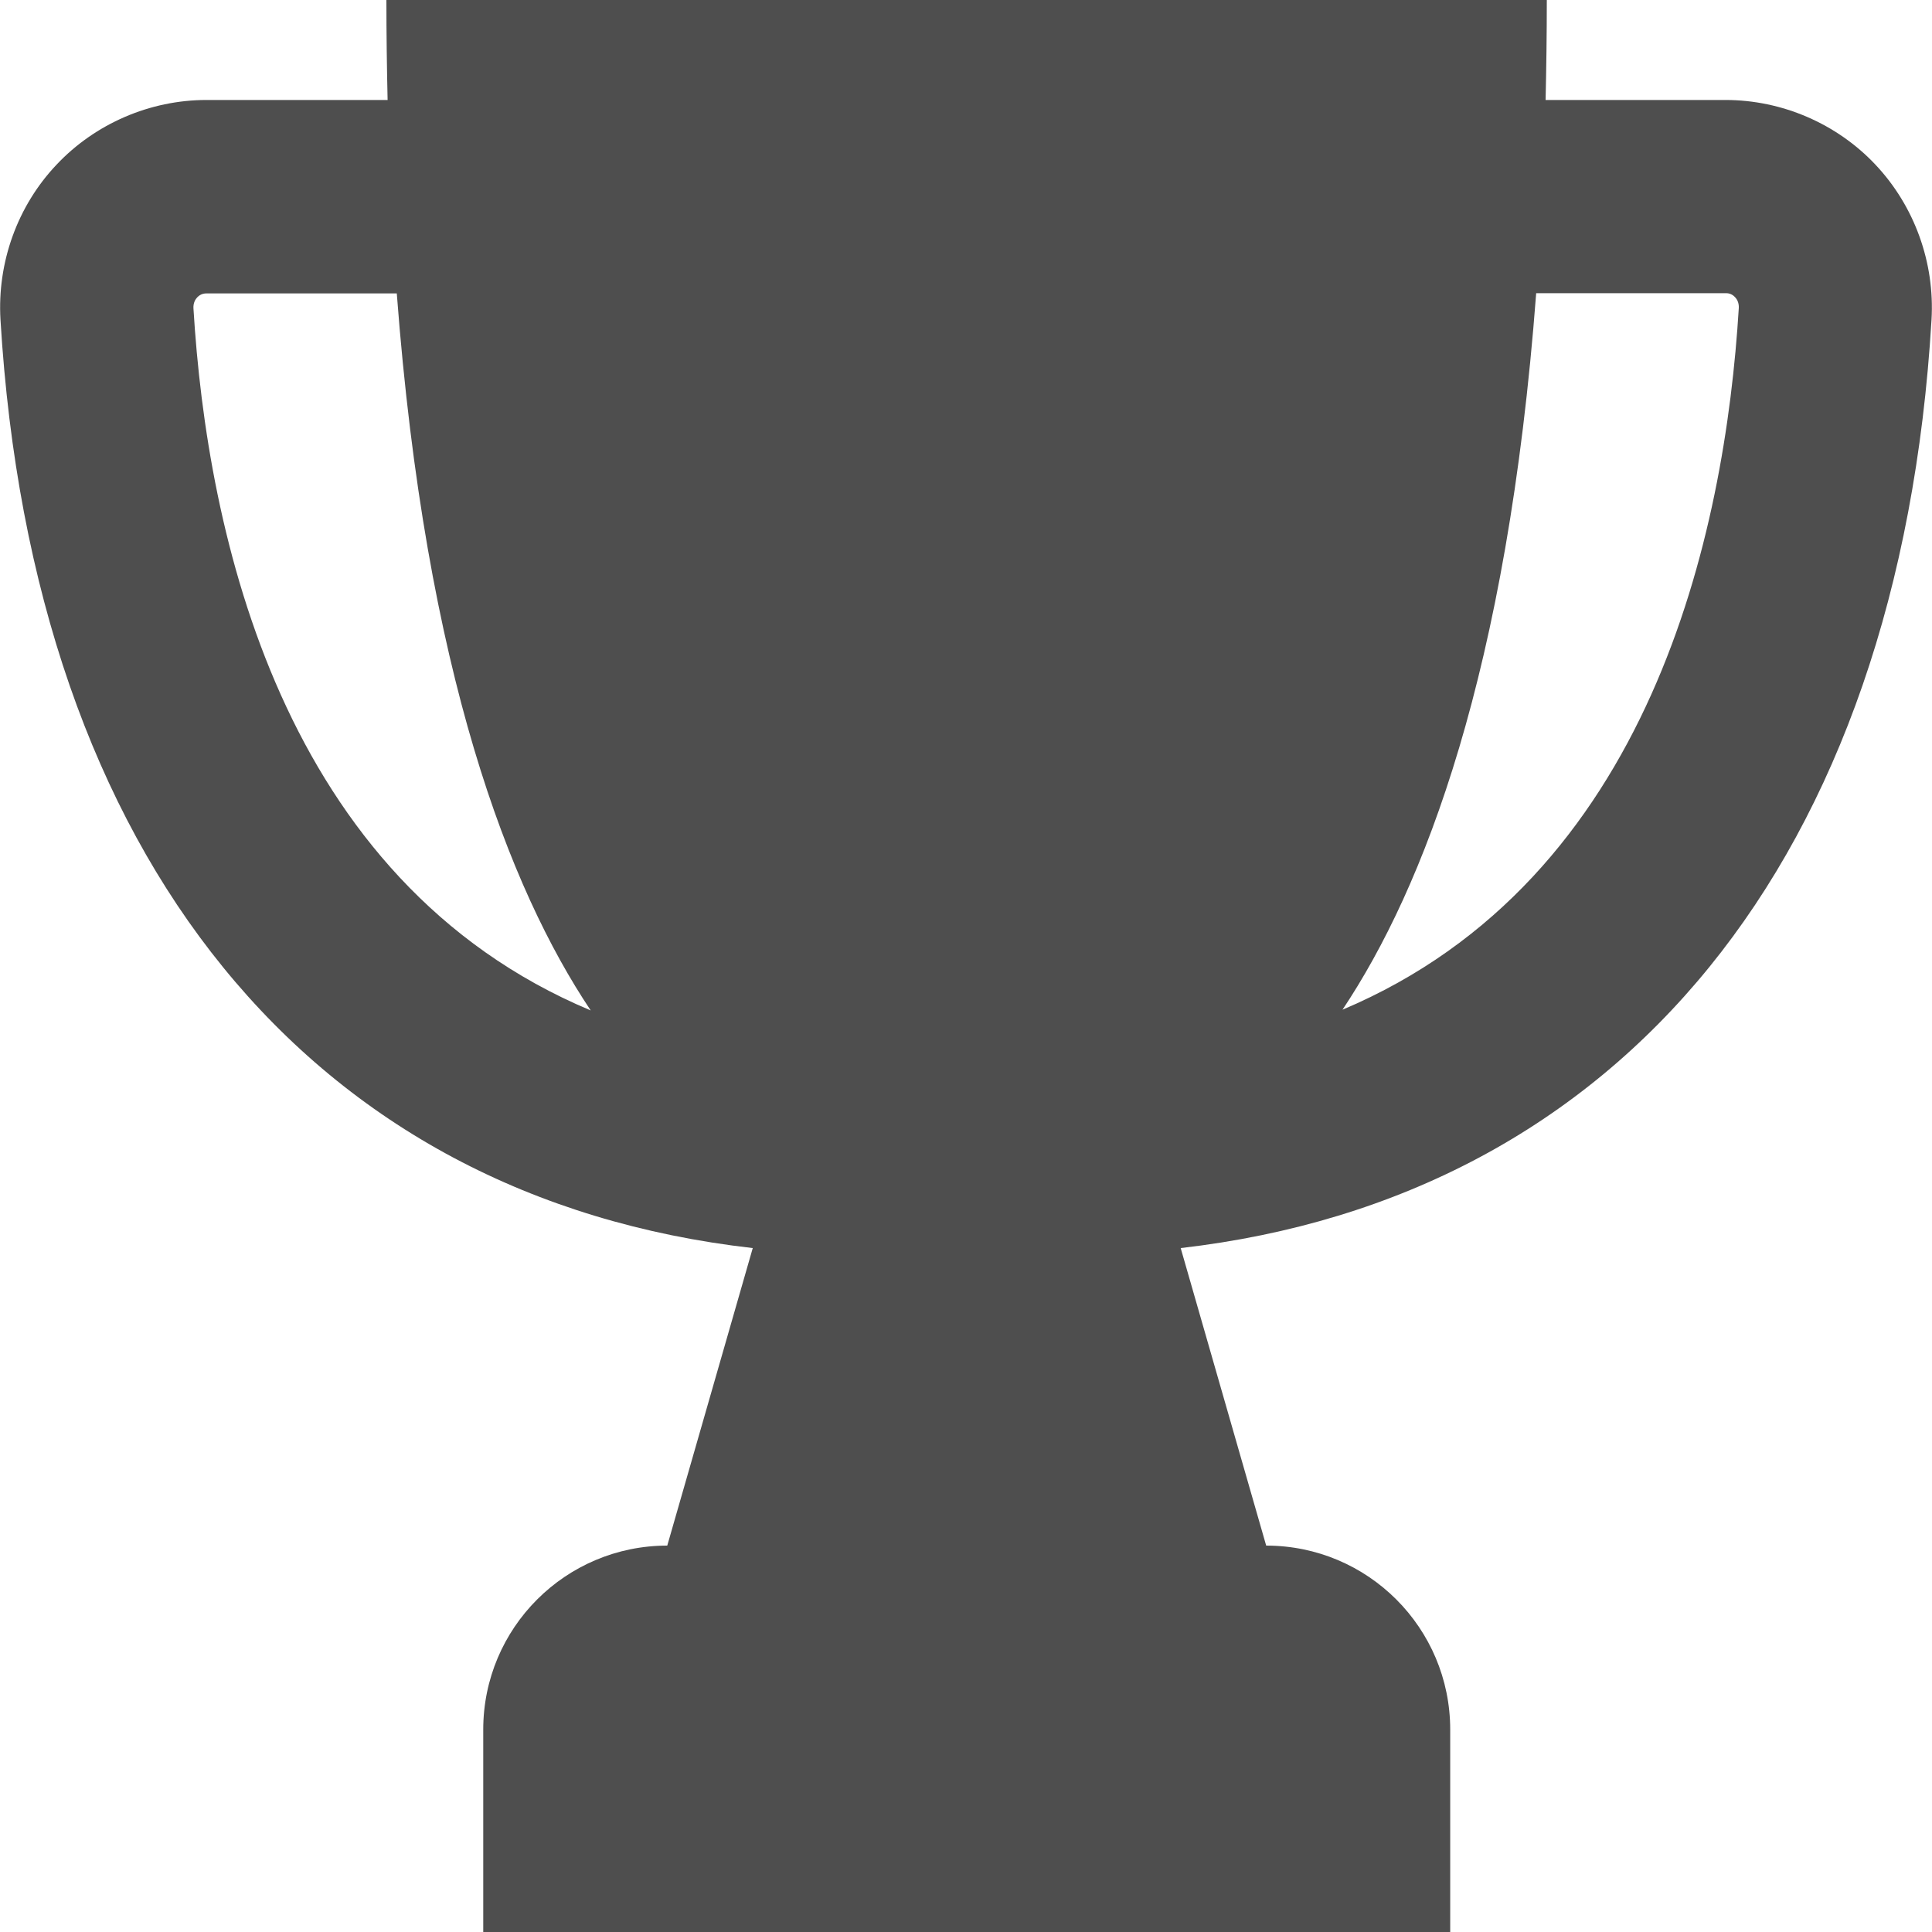
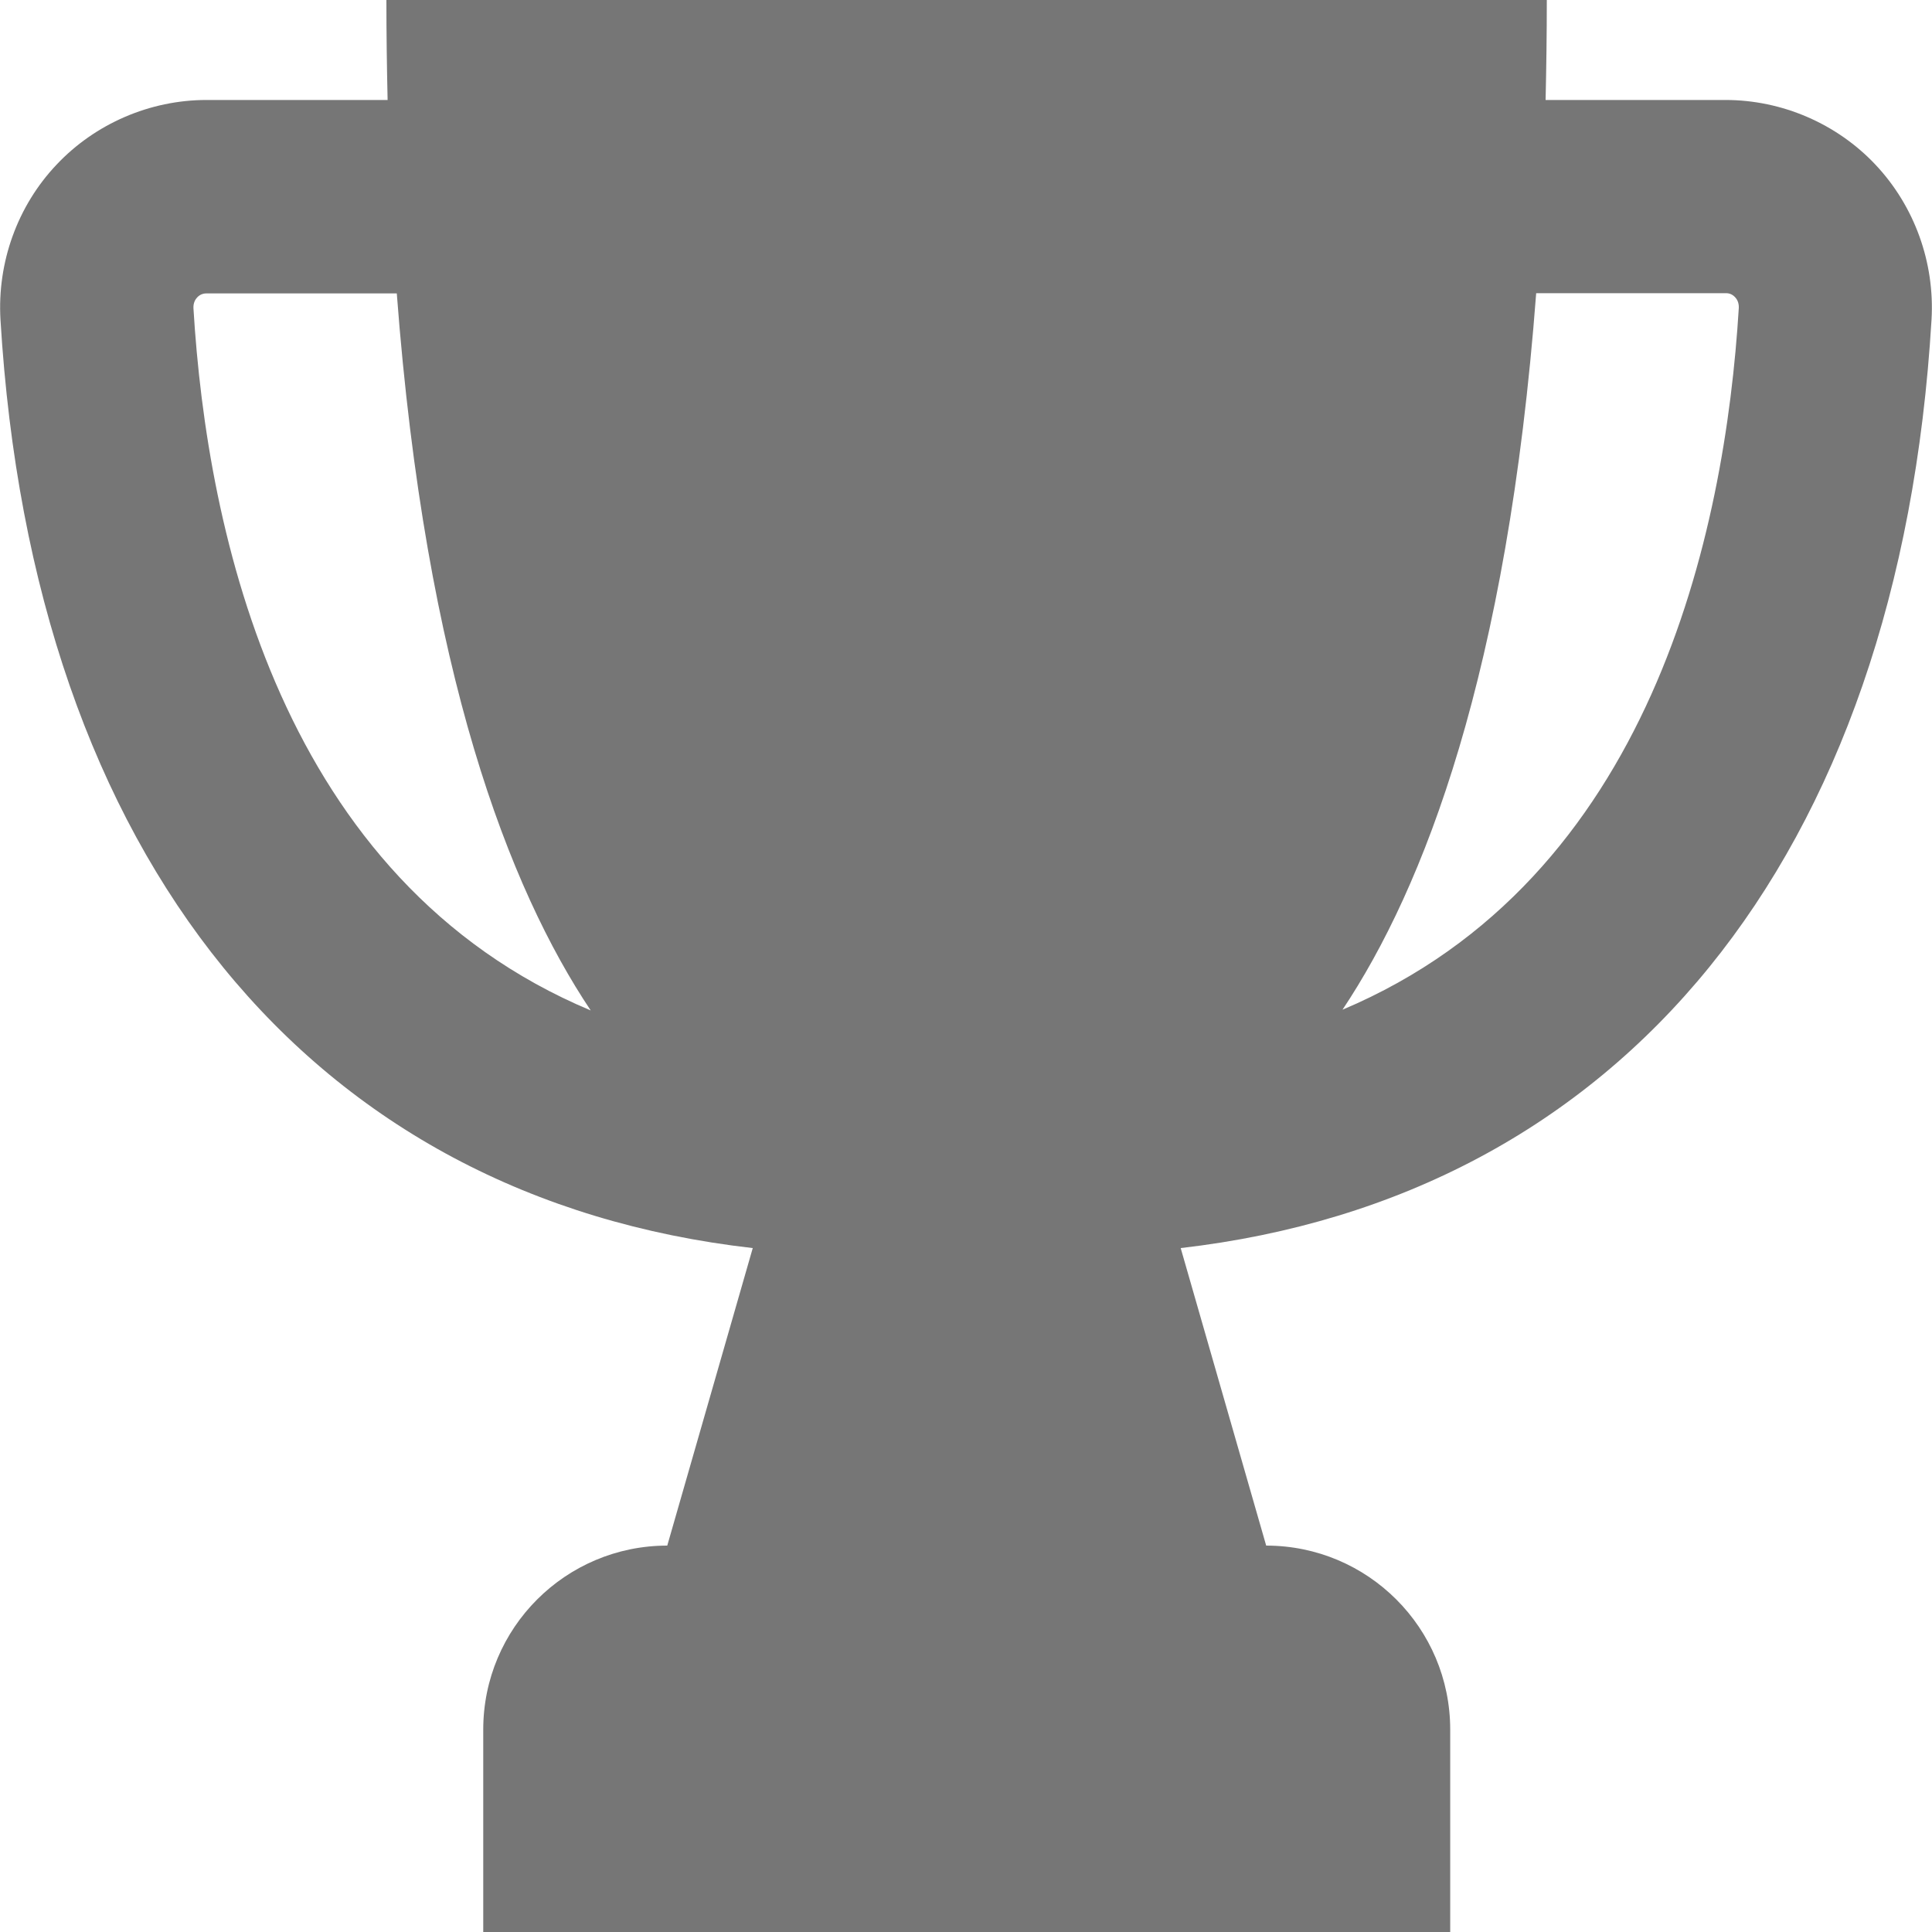
<svg xmlns="http://www.w3.org/2000/svg" version="1.1" width="512" height="512" x="0" y="0" viewBox="0 0 409.6 409.6" style="enable-background:new 0 0 512 512" xml:space="preserve" class="">
  <g>
-     <path d="M397.619 34.918c-8.192-8.704-19.814-13.722-31.795-13.722H327.68c.154-6.861.256-13.926.256-21.197H81.92c0 7.27.102 14.336.256 21.197h-38.4c-11.981 0-23.603 5.018-31.795 13.722C3.686 43.674-.614 55.654.102 67.789 6.963 182.17 65.997 253.952 159.59 264.602l-18.125 63.078c-21.555 0-39.014 17.459-39.014 39.014V409.6h205.005v-42.906c0-21.555-17.459-39.014-39.014-39.014l-18.125-63.078c93.389-10.752 152.371-82.483 159.181-196.813.716-12.083-3.584-24.064-11.879-32.871zM41.011 65.331c-.051-1.126.41-1.894.819-2.304.768-.819 1.69-.819 1.946-.819h40.346c6.093 80.538 23.859 126.208 41.114 152.013-65.69-27.546-81.358-101.12-84.225-148.89zm243.61 148.736c17.254-25.856 34.97-71.475 41.062-151.91h40.192c.307 0 1.178 0 1.946.819.41.41.87 1.178.819 2.304-2.918 47.77-18.534 121.139-84.019 148.787z" fill="#4e4e4e" opacity="1" data-original="#000000" class="" />
+     <path d="M397.619 34.918c-8.192-8.704-19.814-13.722-31.795-13.722H327.68c.154-6.861.256-13.926.256-21.197H81.92c0 7.27.102 14.336.256 21.197h-38.4c-11.981 0-23.603 5.018-31.795 13.722C3.686 43.674-.614 55.654.102 67.789 6.963 182.17 65.997 253.952 159.59 264.602l-18.125 63.078c-21.555 0-39.014 17.459-39.014 39.014V409.6h205.005v-42.906c0-21.555-17.459-39.014-39.014-39.014l-18.125-63.078c93.389-10.752 152.371-82.483 159.181-196.813.716-12.083-3.584-24.064-11.879-32.871zM41.011 65.331c-.051-1.126.41-1.894.819-2.304.768-.819 1.69-.819 1.946-.819h40.346c6.093 80.538 23.859 126.208 41.114 152.013-65.69-27.546-81.358-101.12-84.225-148.89zm243.61 148.736c17.254-25.856 34.97-71.475 41.062-151.91h40.192c.307 0 1.178 0 1.946.819.41.41.87 1.178.819 2.304-2.918 47.77-18.534 121.139-84.019 148.787z" fill="#767676" opacity="1" data-original="#000000" class="" />
  </g>
</svg>
